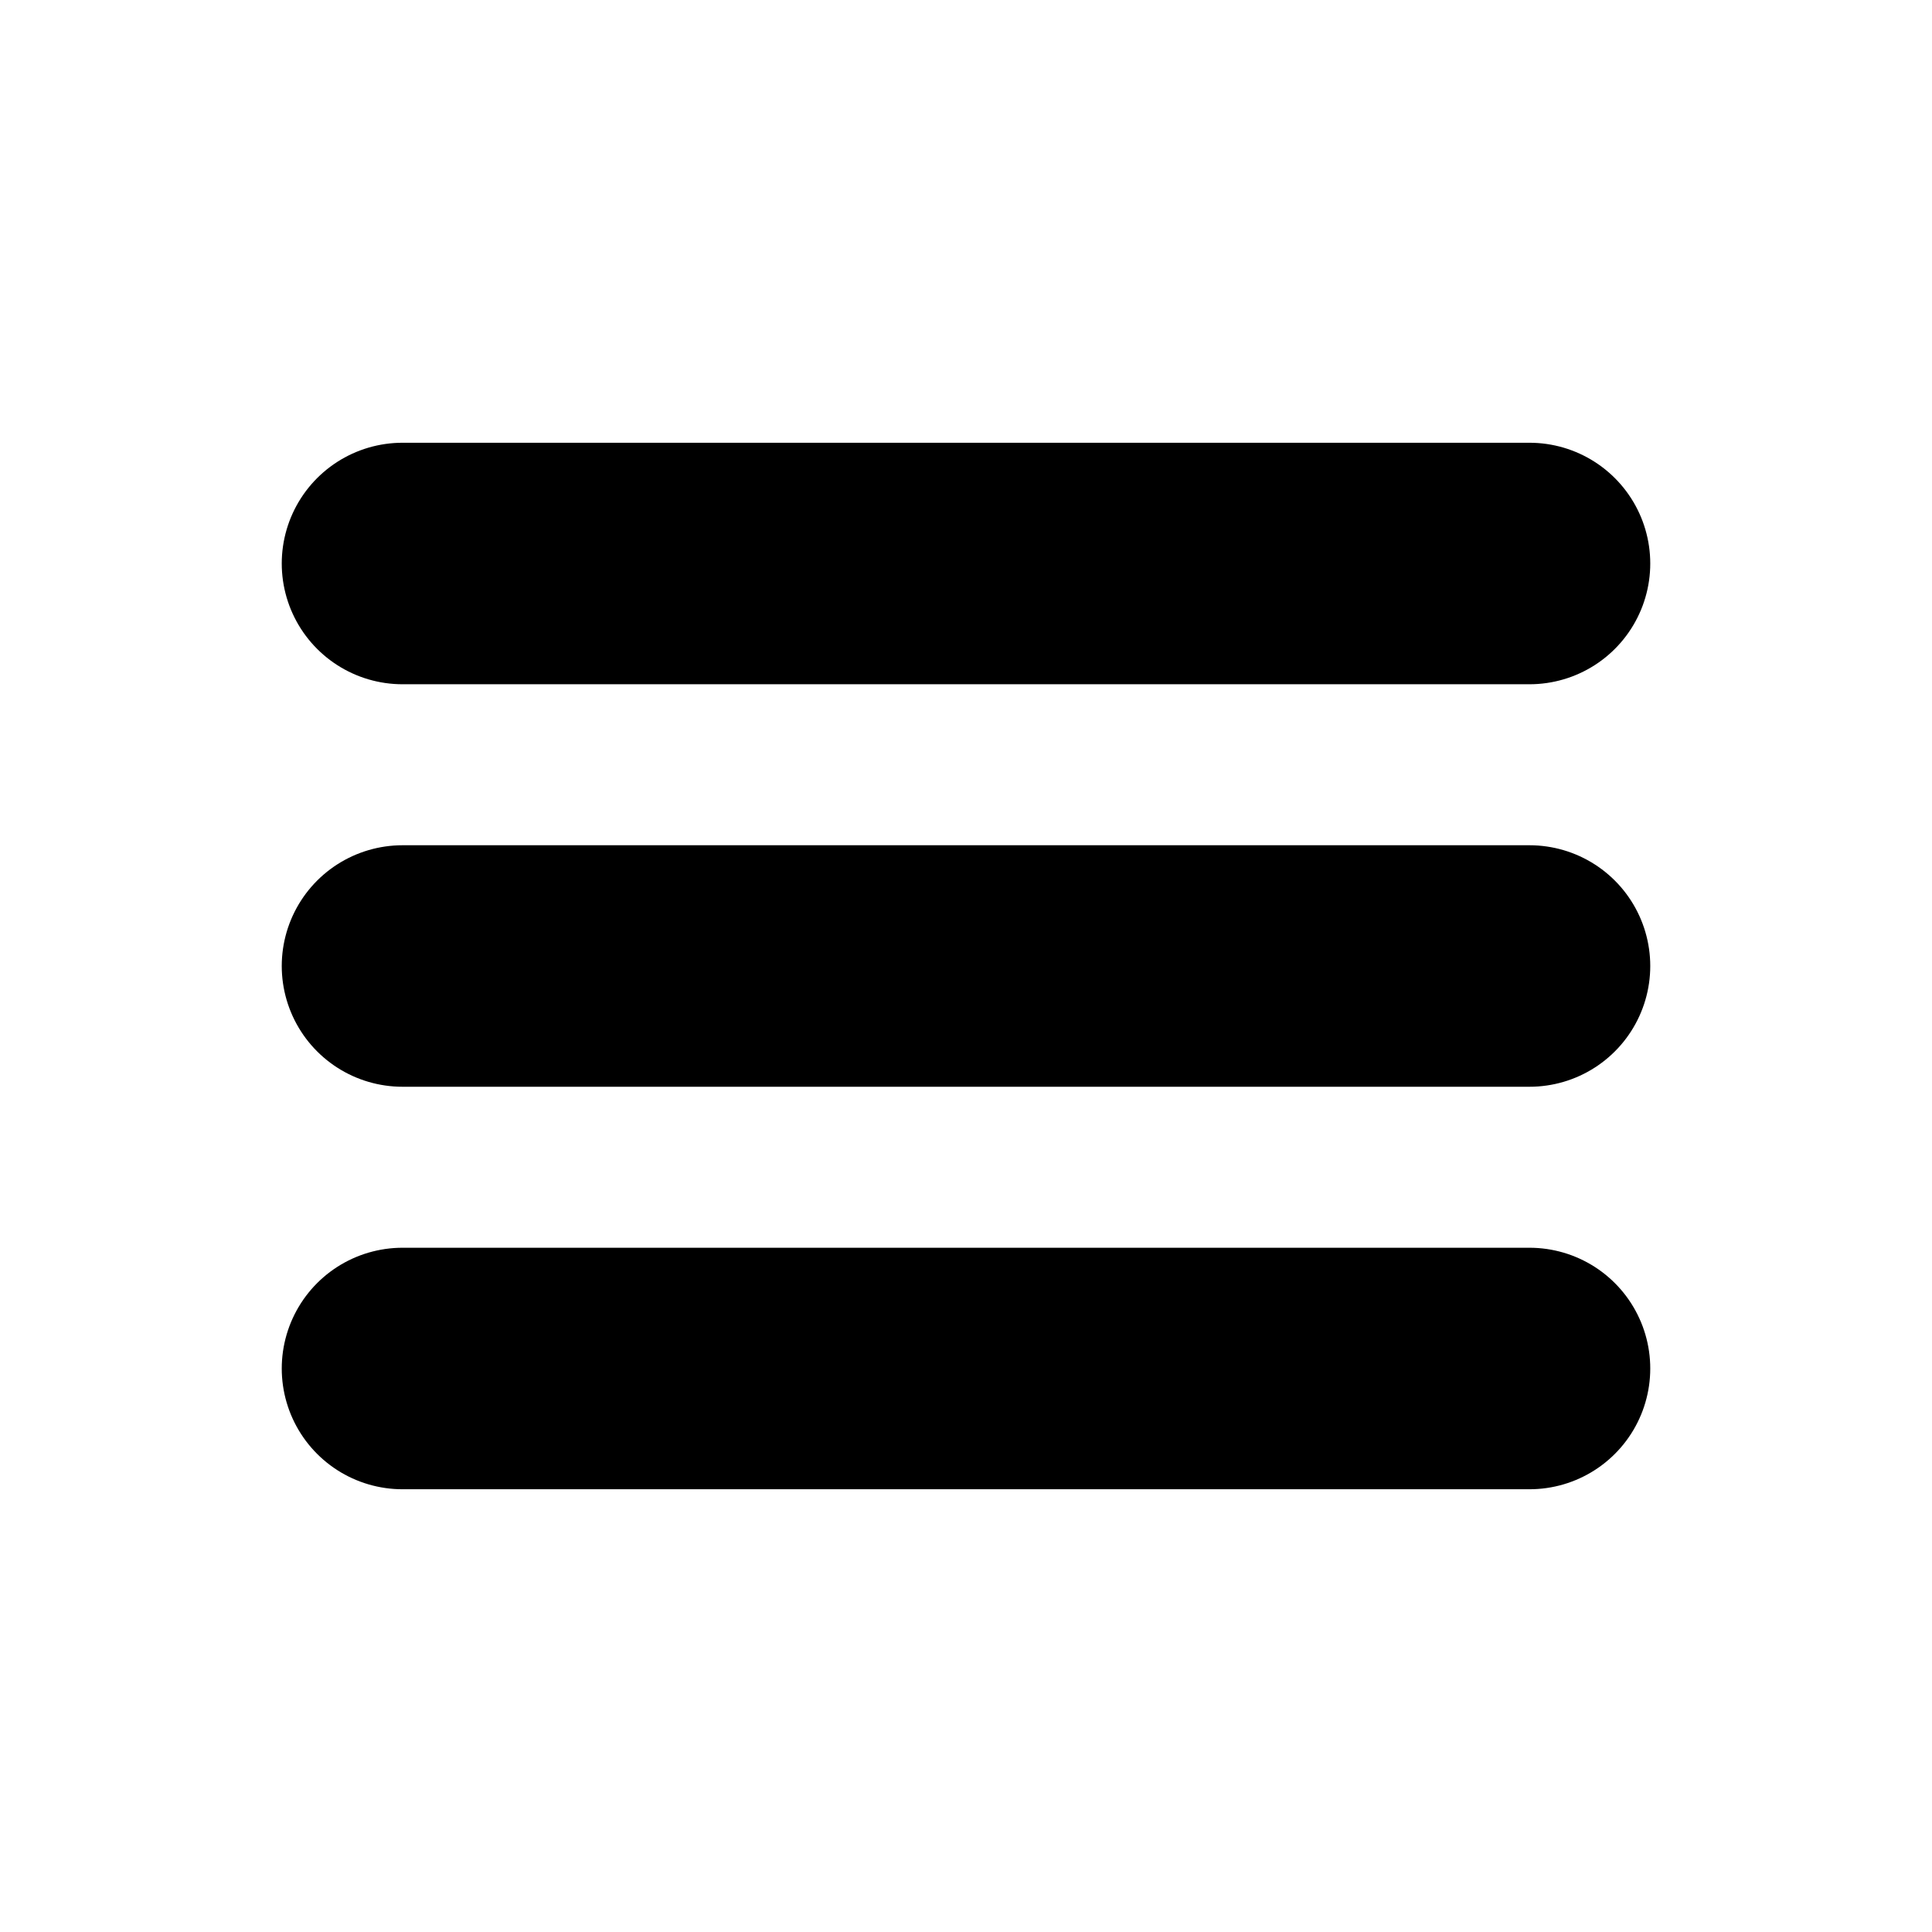
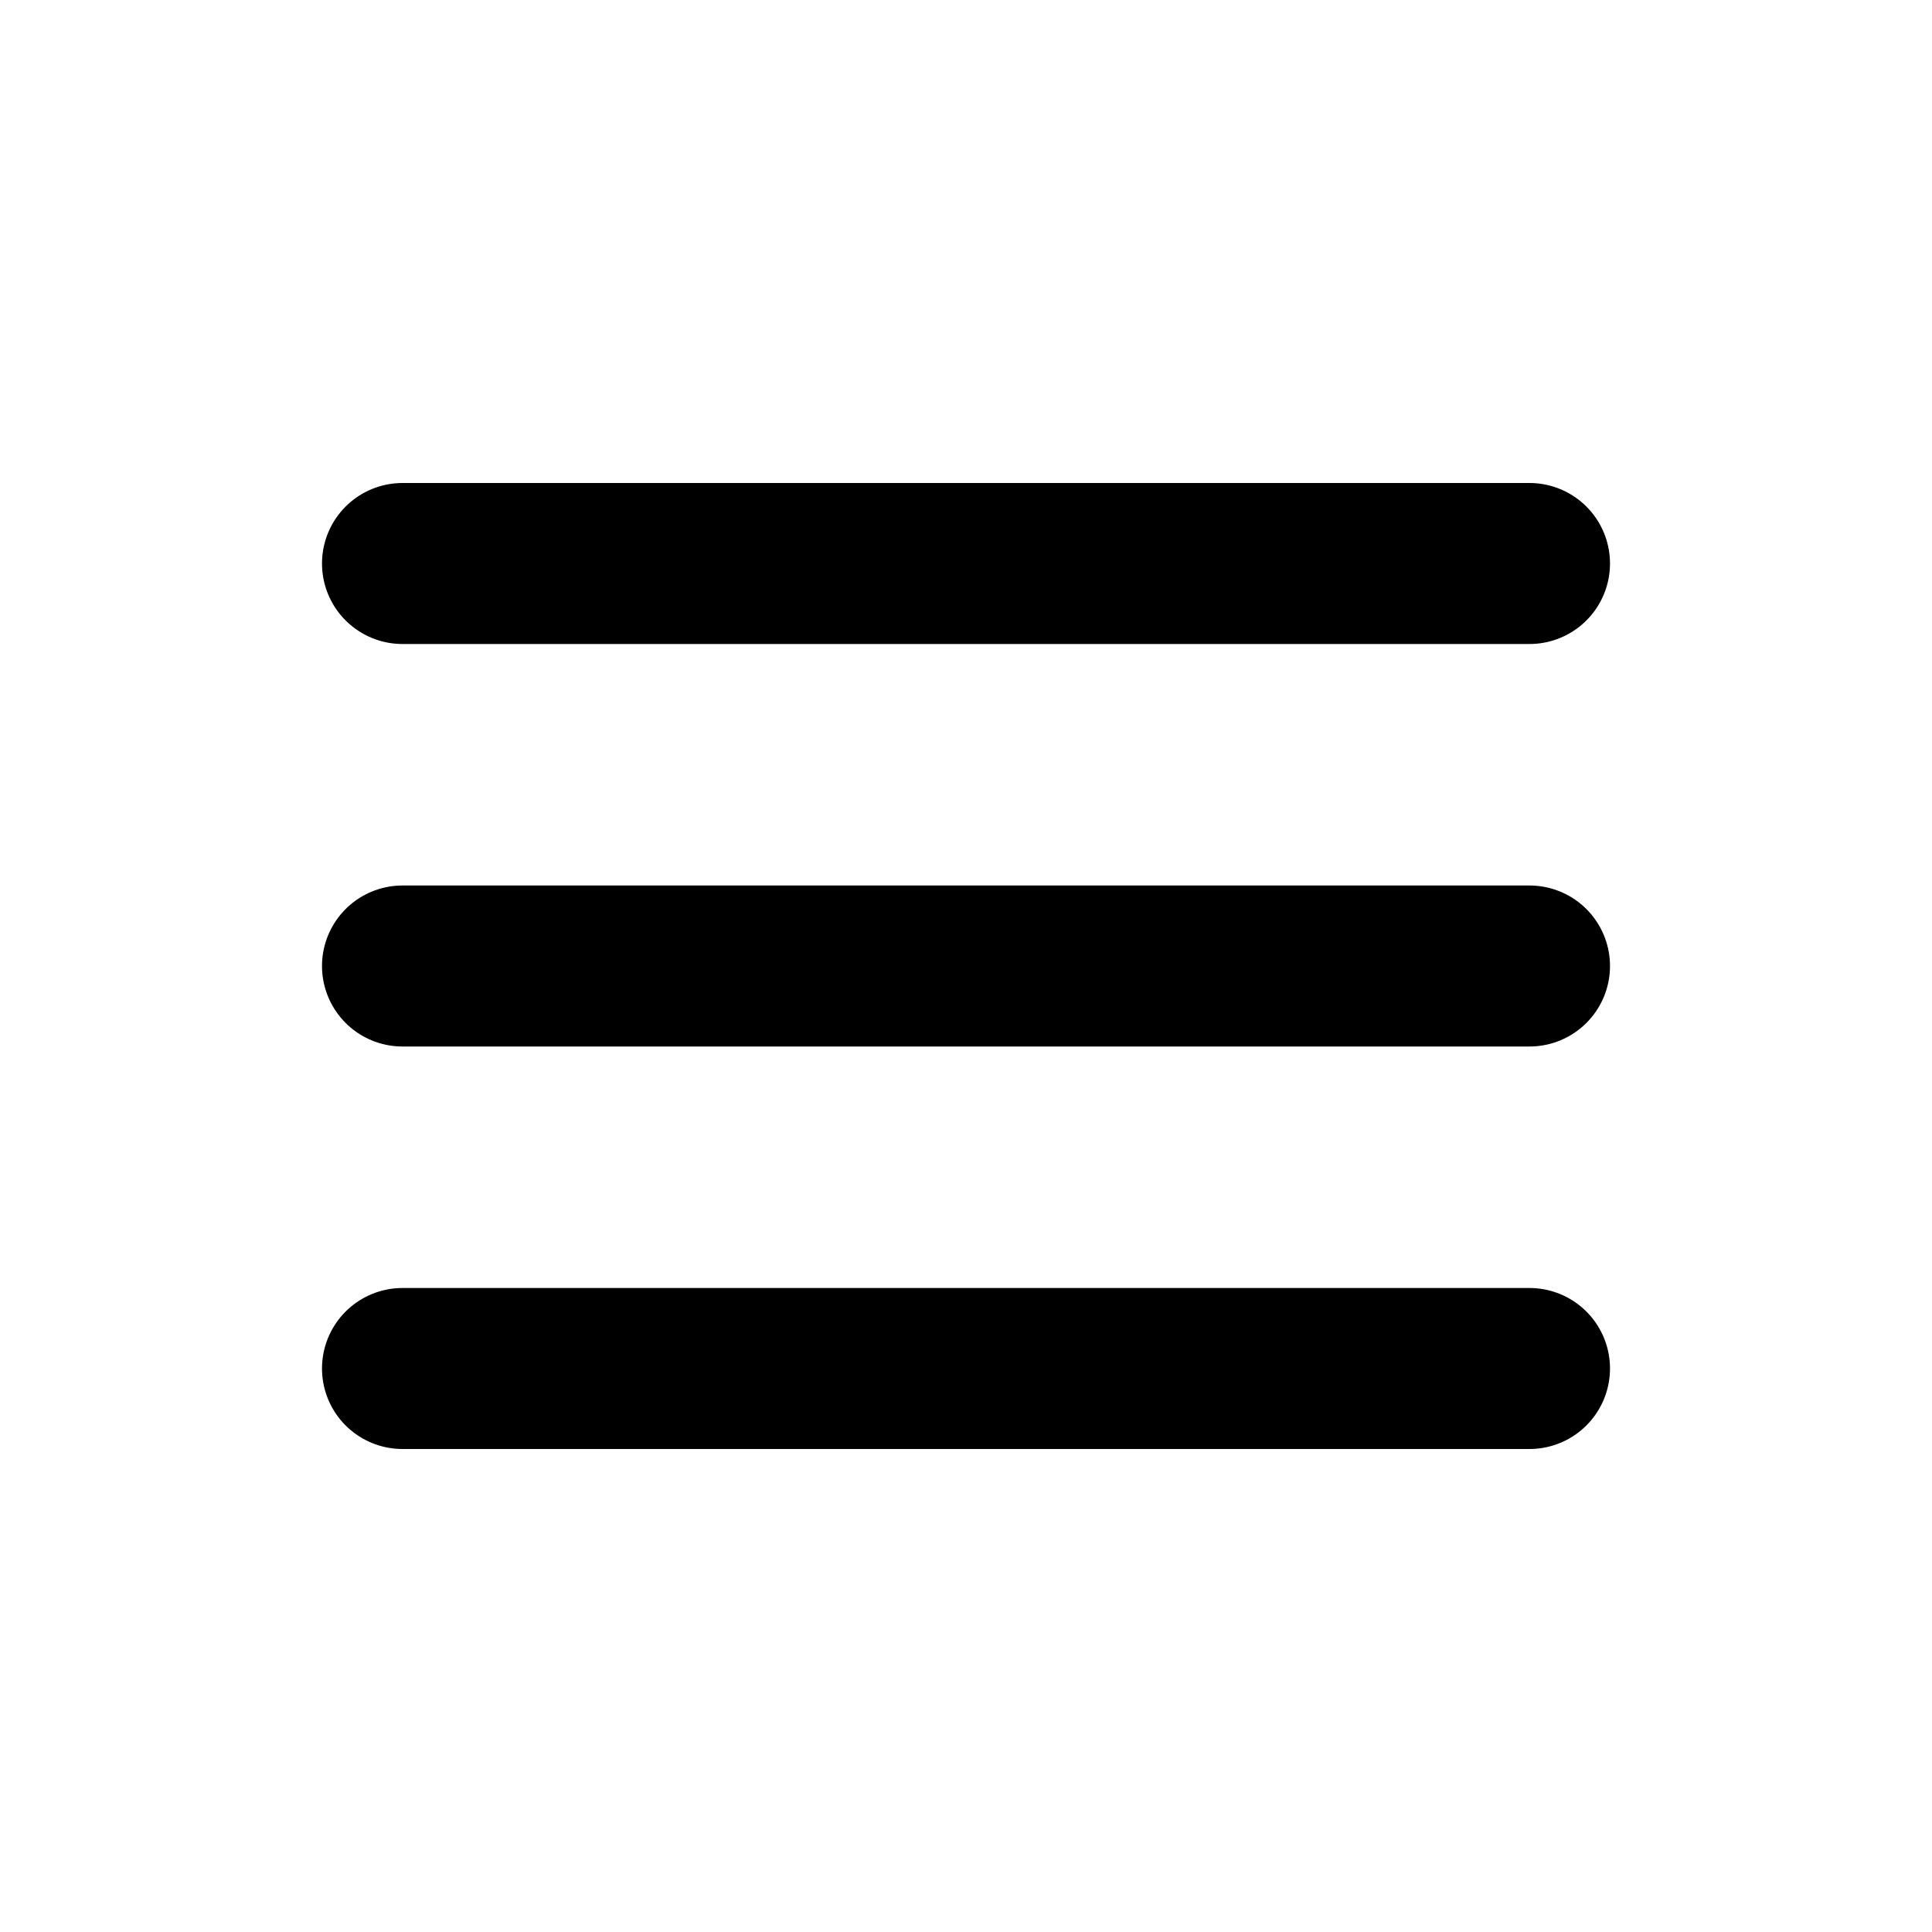
- <svg xmlns="http://www.w3.org/2000/svg" width="800px" height="800px" viewBox="0 0 24 24" fill="none">
+ <svg xmlns="http://www.w3.org/2000/svg" viewBox="0 0 24 24" fill="none">
  <g id="SVGRepo_bgCarrier" stroke-width="0" />
  <g id="SVGRepo_tracerCarrier" stroke-linecap="round" stroke-linejoin="round" />
  <g id="SVGRepo_iconCarrier">
-     <path d="M5 7H19" stroke="#000000" stroke-width="3" stroke-linecap="round" stroke-linejoin="round" />
-     <path d="M5 12L19 12" stroke="#000000" stroke-width="3" stroke-linecap="round" stroke-linejoin="round" />
-     <path d="M5 17L19 17" stroke="#000000" stroke-width="3" stroke-linecap="round" stroke-linejoin="round" />
+     <g id="Menu / Hamburger_MD">
+       <path id="Vector" d="M5 17H19M5 12H19M5 7H19" stroke="#000000" stroke-width="2" stroke-linecap="round" stroke-linejoin="round" />
+     </g>
  </g>
</svg>
